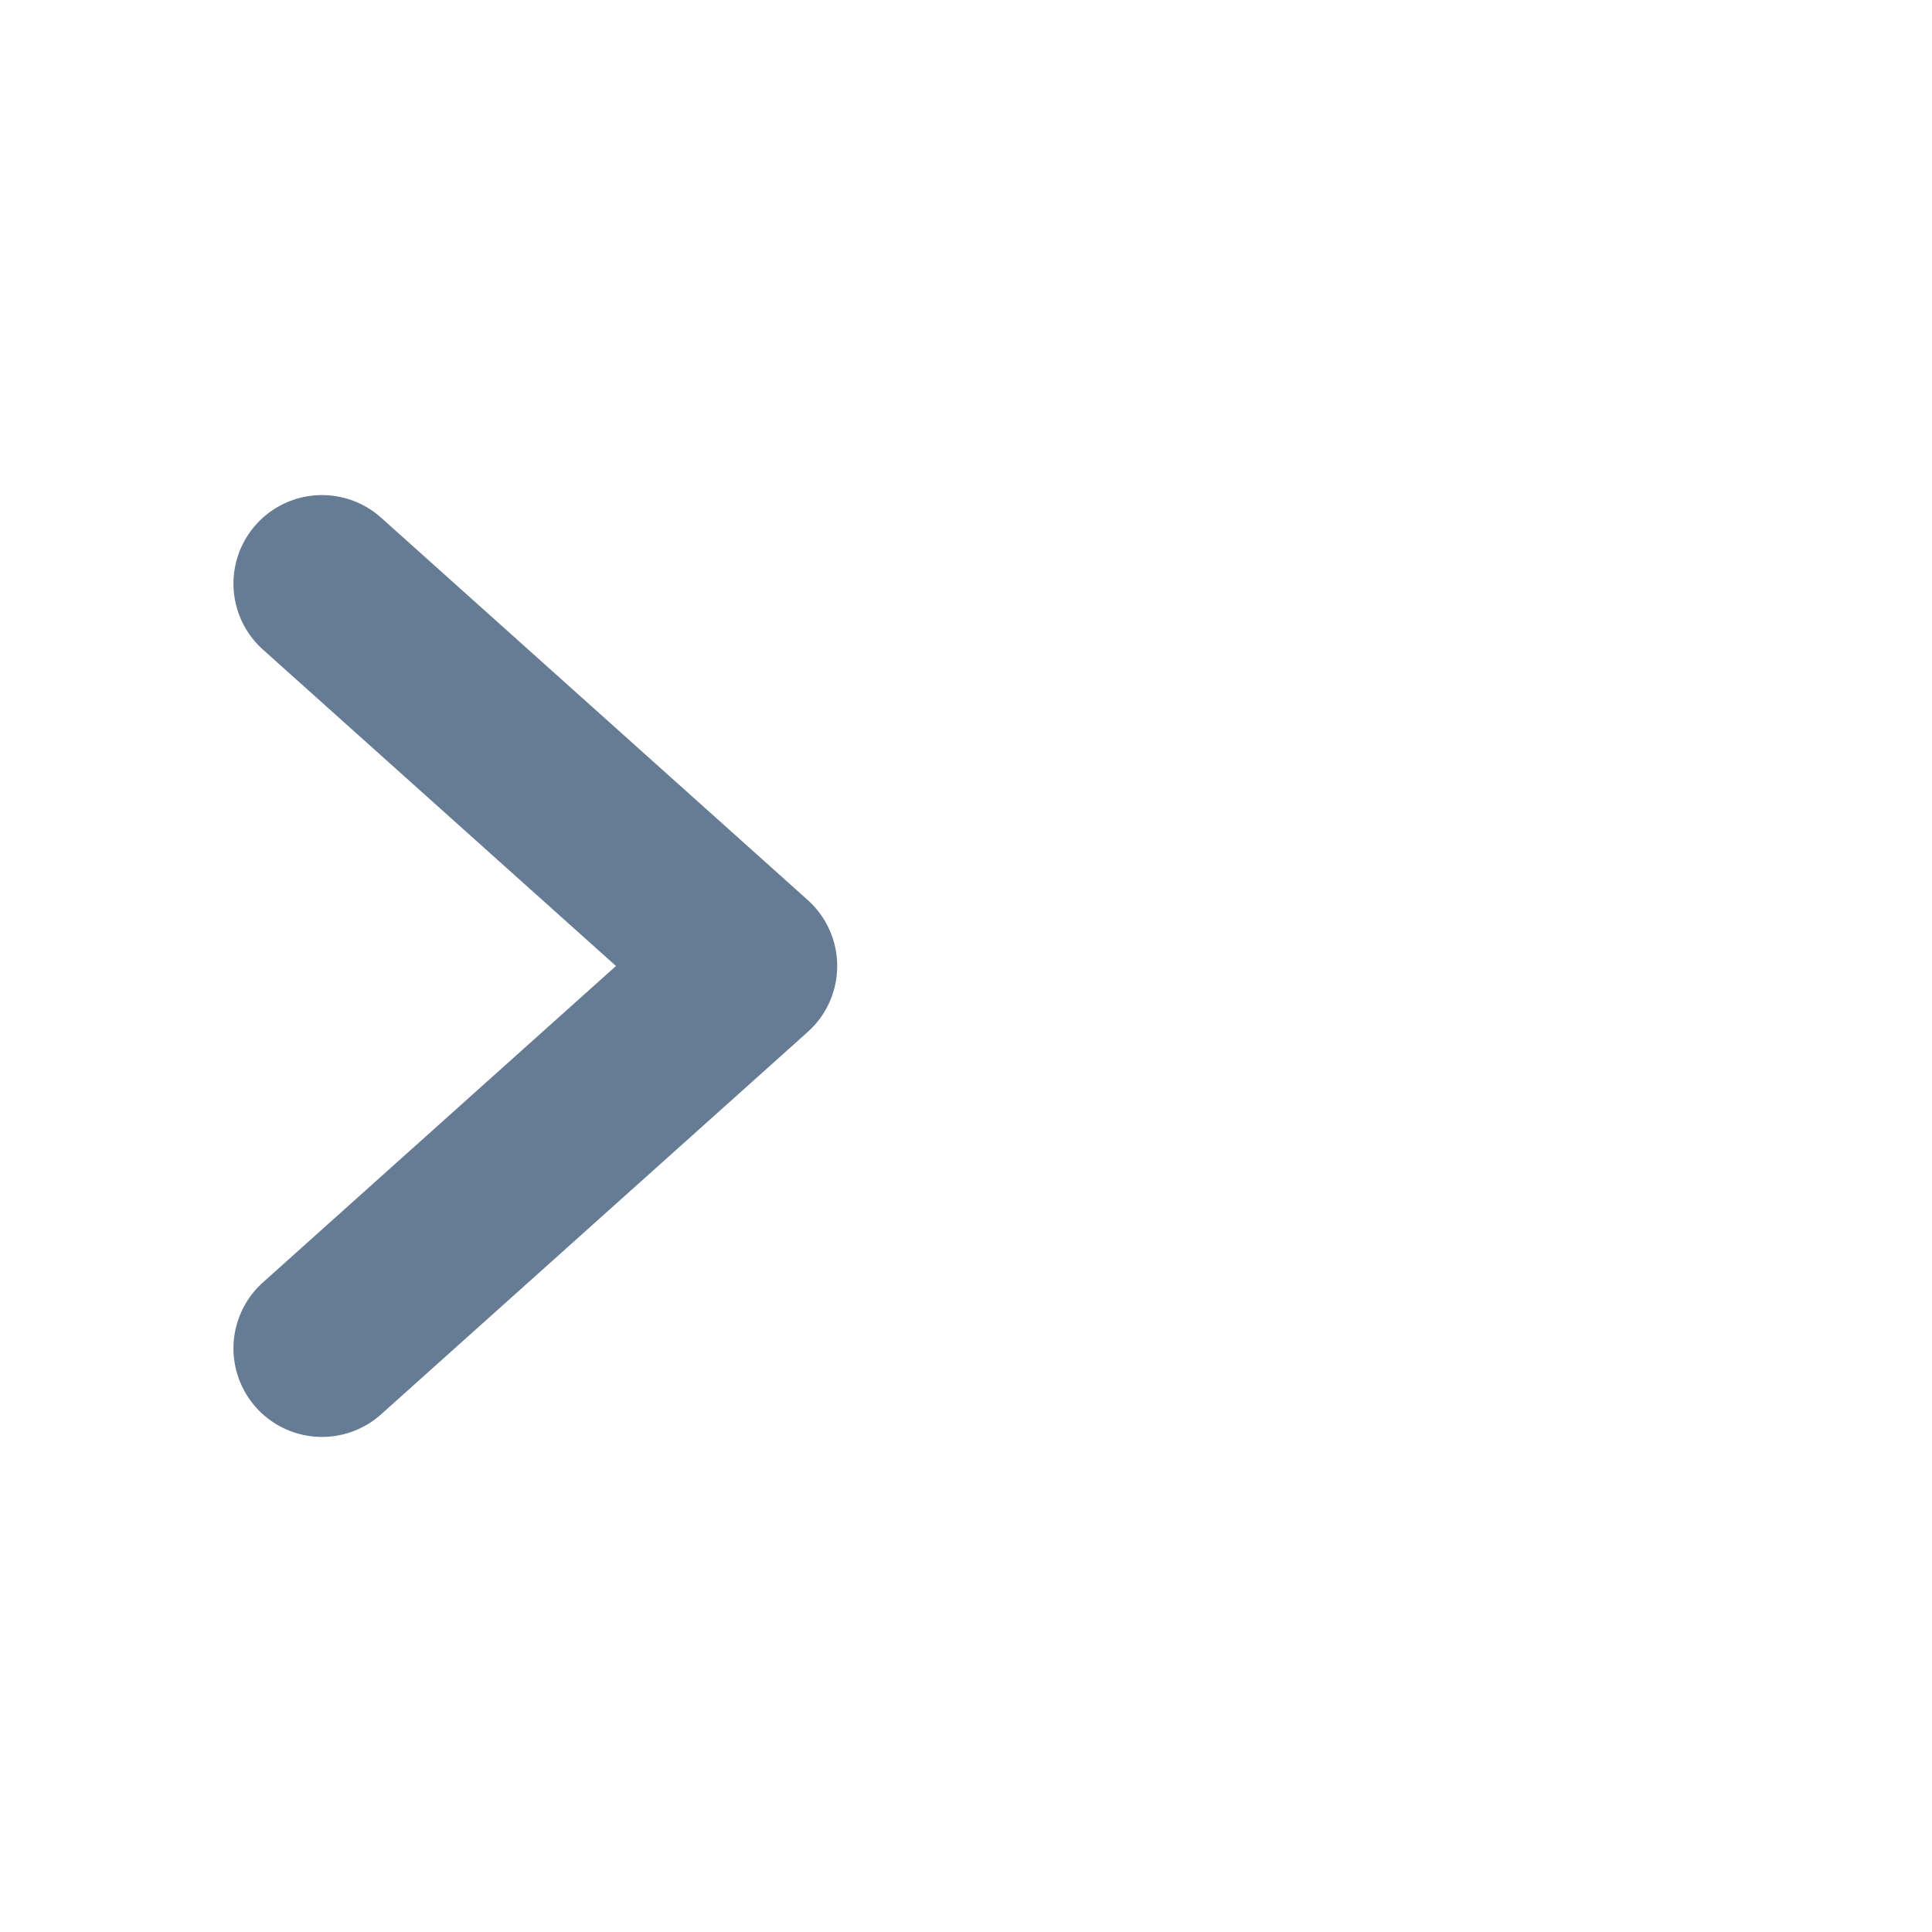
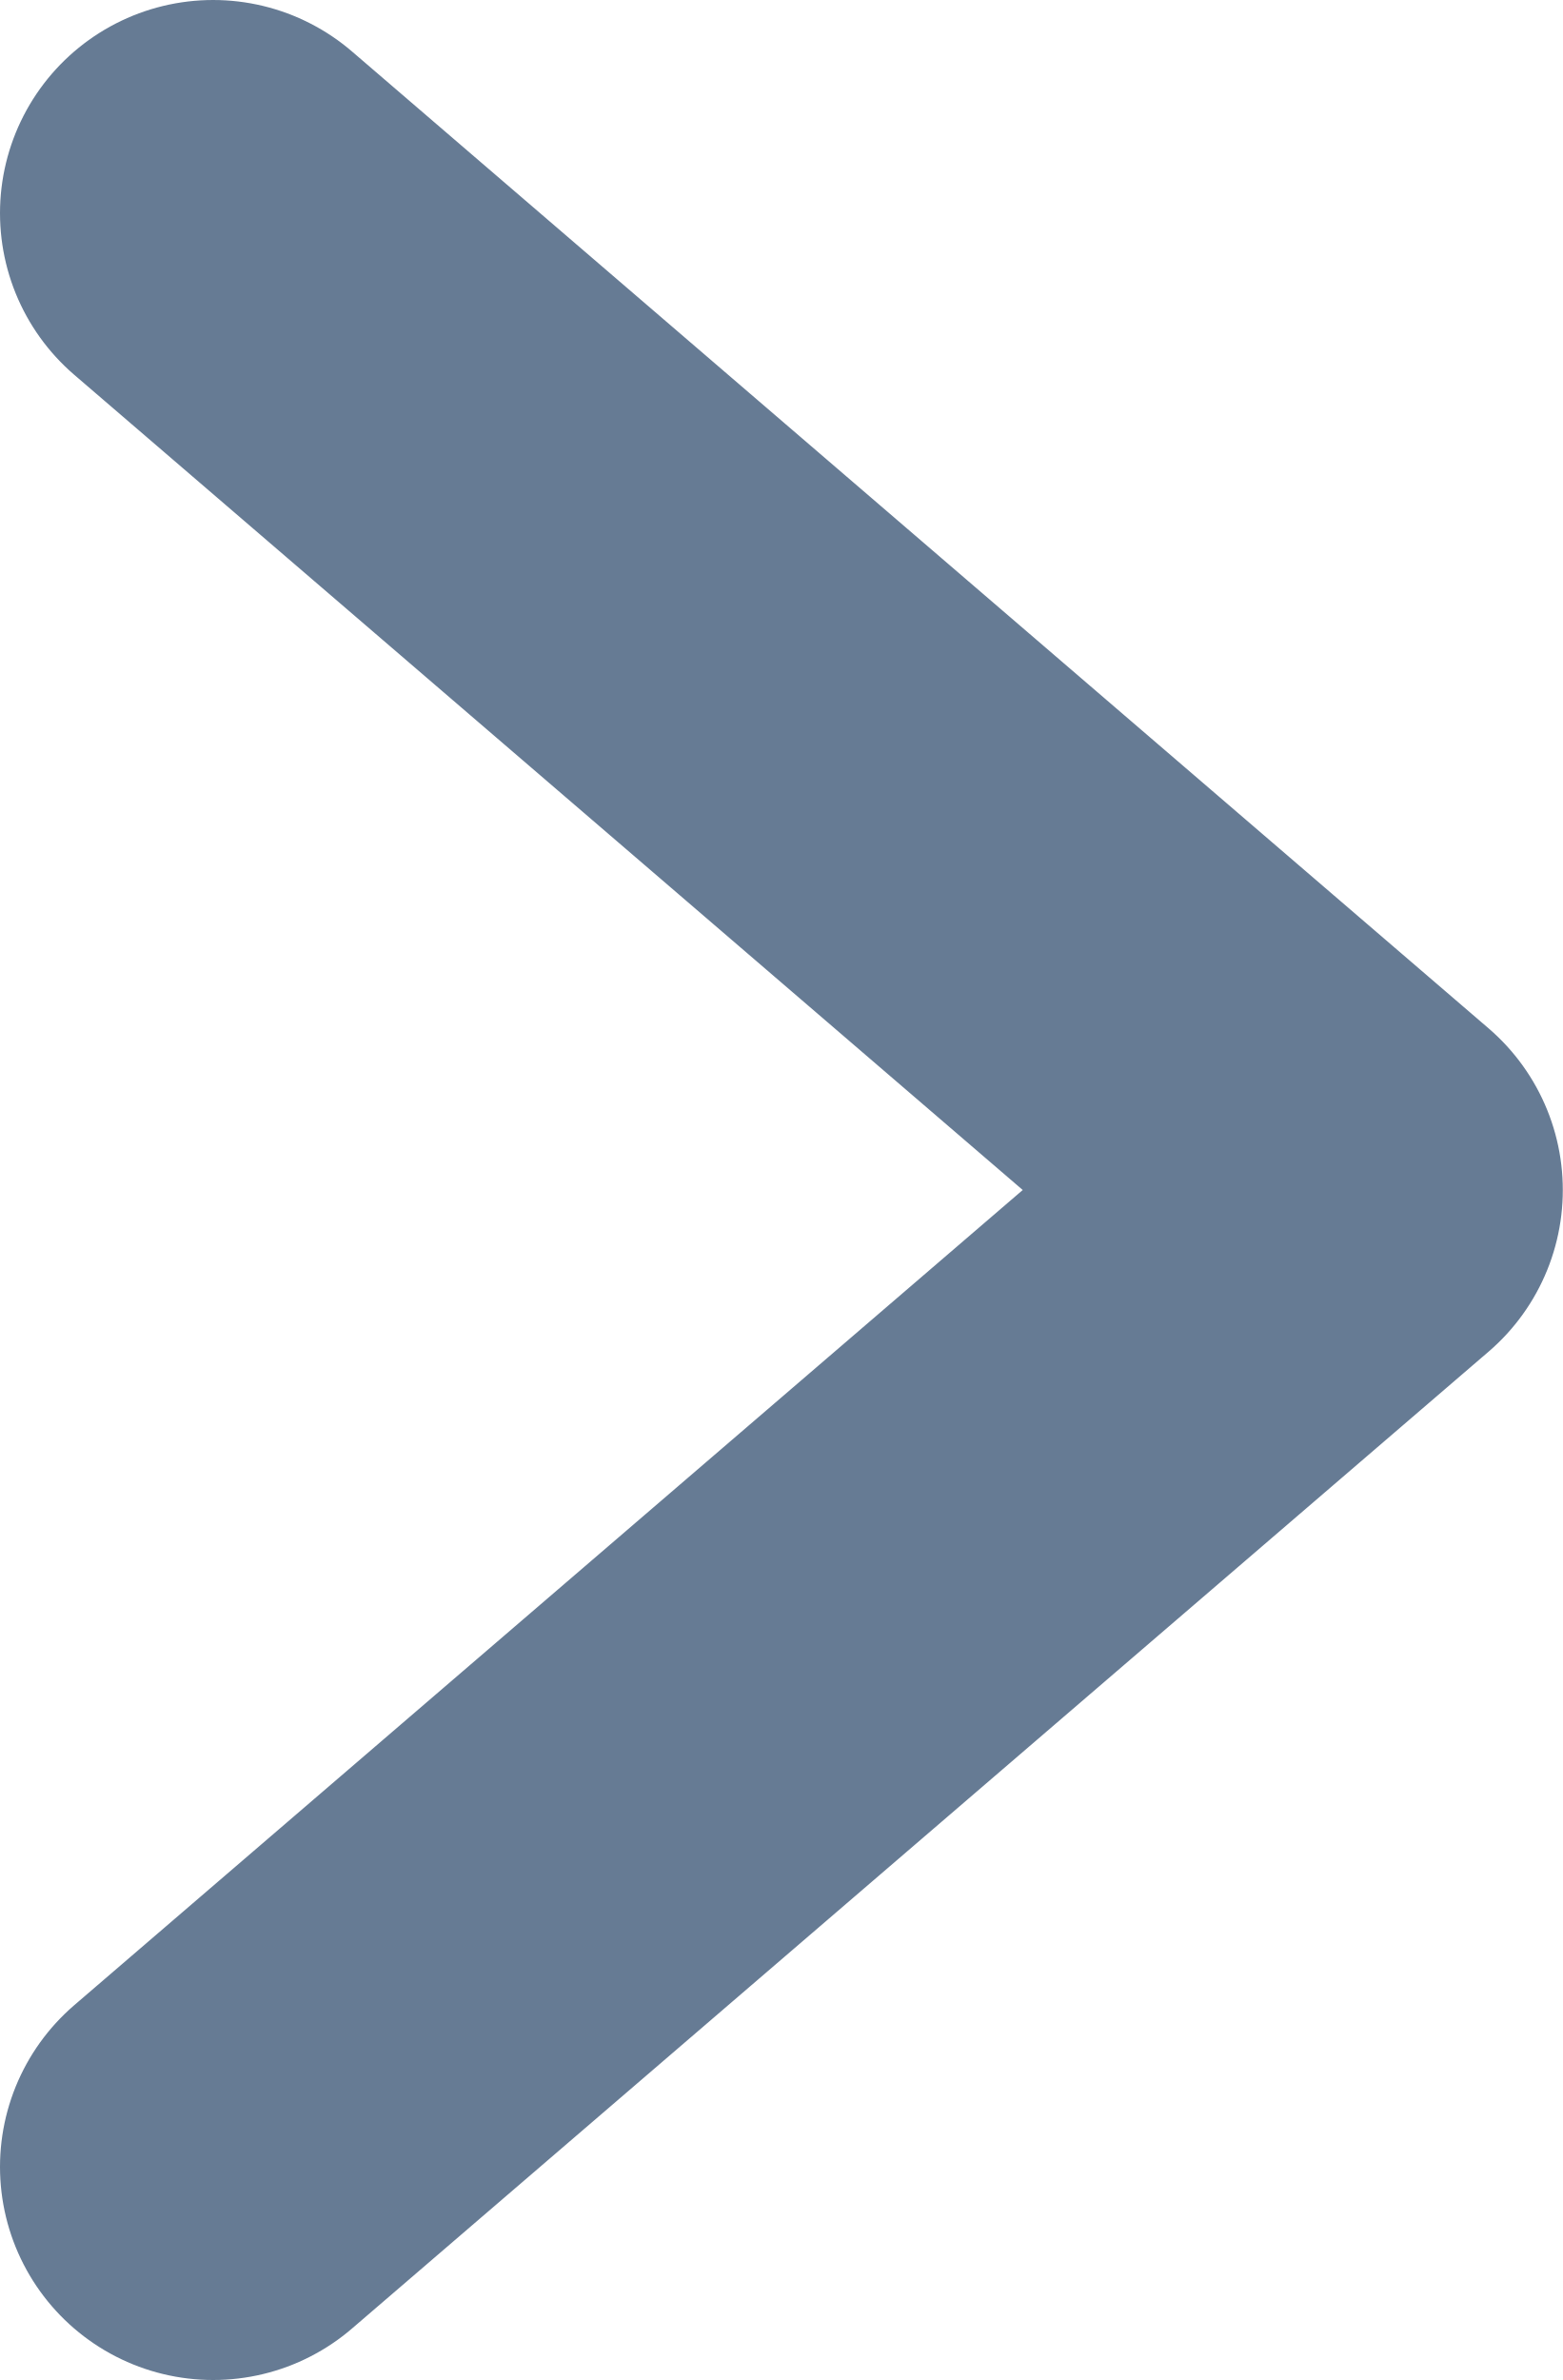
- <svg xmlns="http://www.w3.org/2000/svg" viewBox="0 0 24 24">
-   <path d="m4 7.25 5.3 4.75-5.3 4.75" fill="none" stroke="#667b94" stroke-width="2.2" stroke-linecap="round" stroke-linejoin="round" />
+ <svg xmlns="http://www.w3.org/2000/svg" viewBox="4.1 5.3 8.8 13.4">
+   <path d="M5.3 6.5 11.7 12 5.3 17.5" fill="none" stroke="#667b94" stroke-width="2.4" stroke-linecap="round" stroke-linejoin="round" />
</svg>
